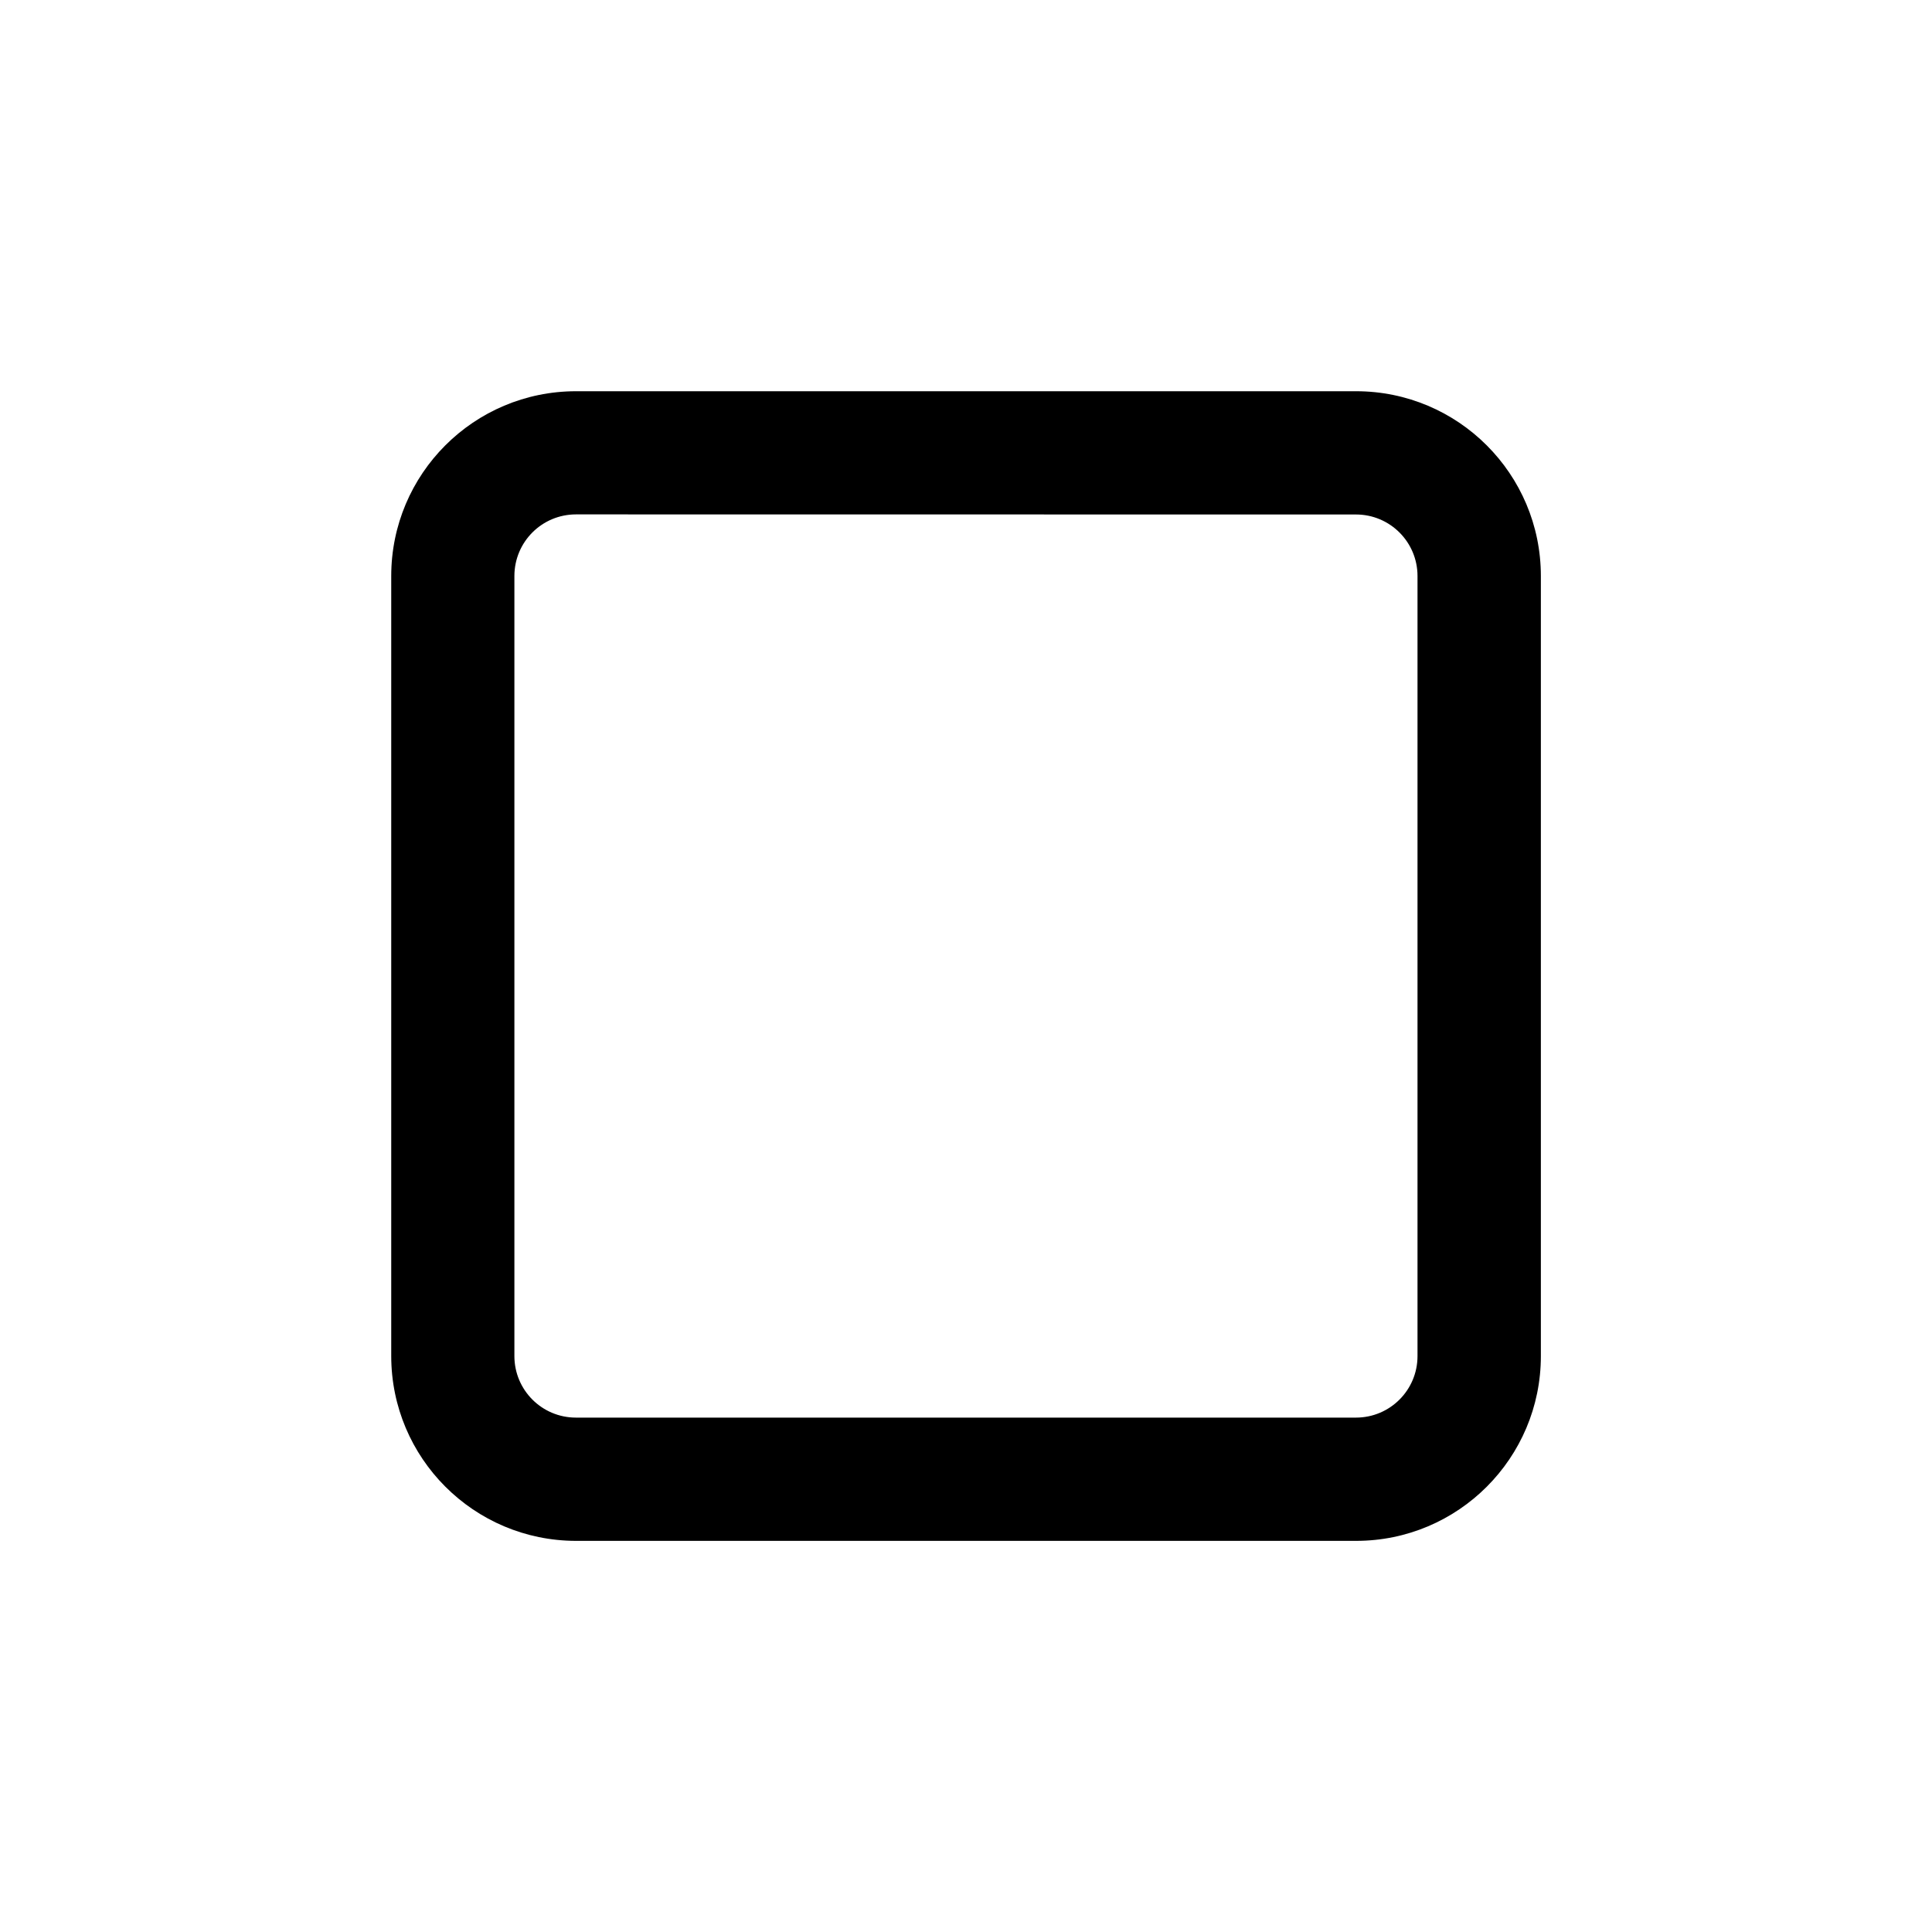
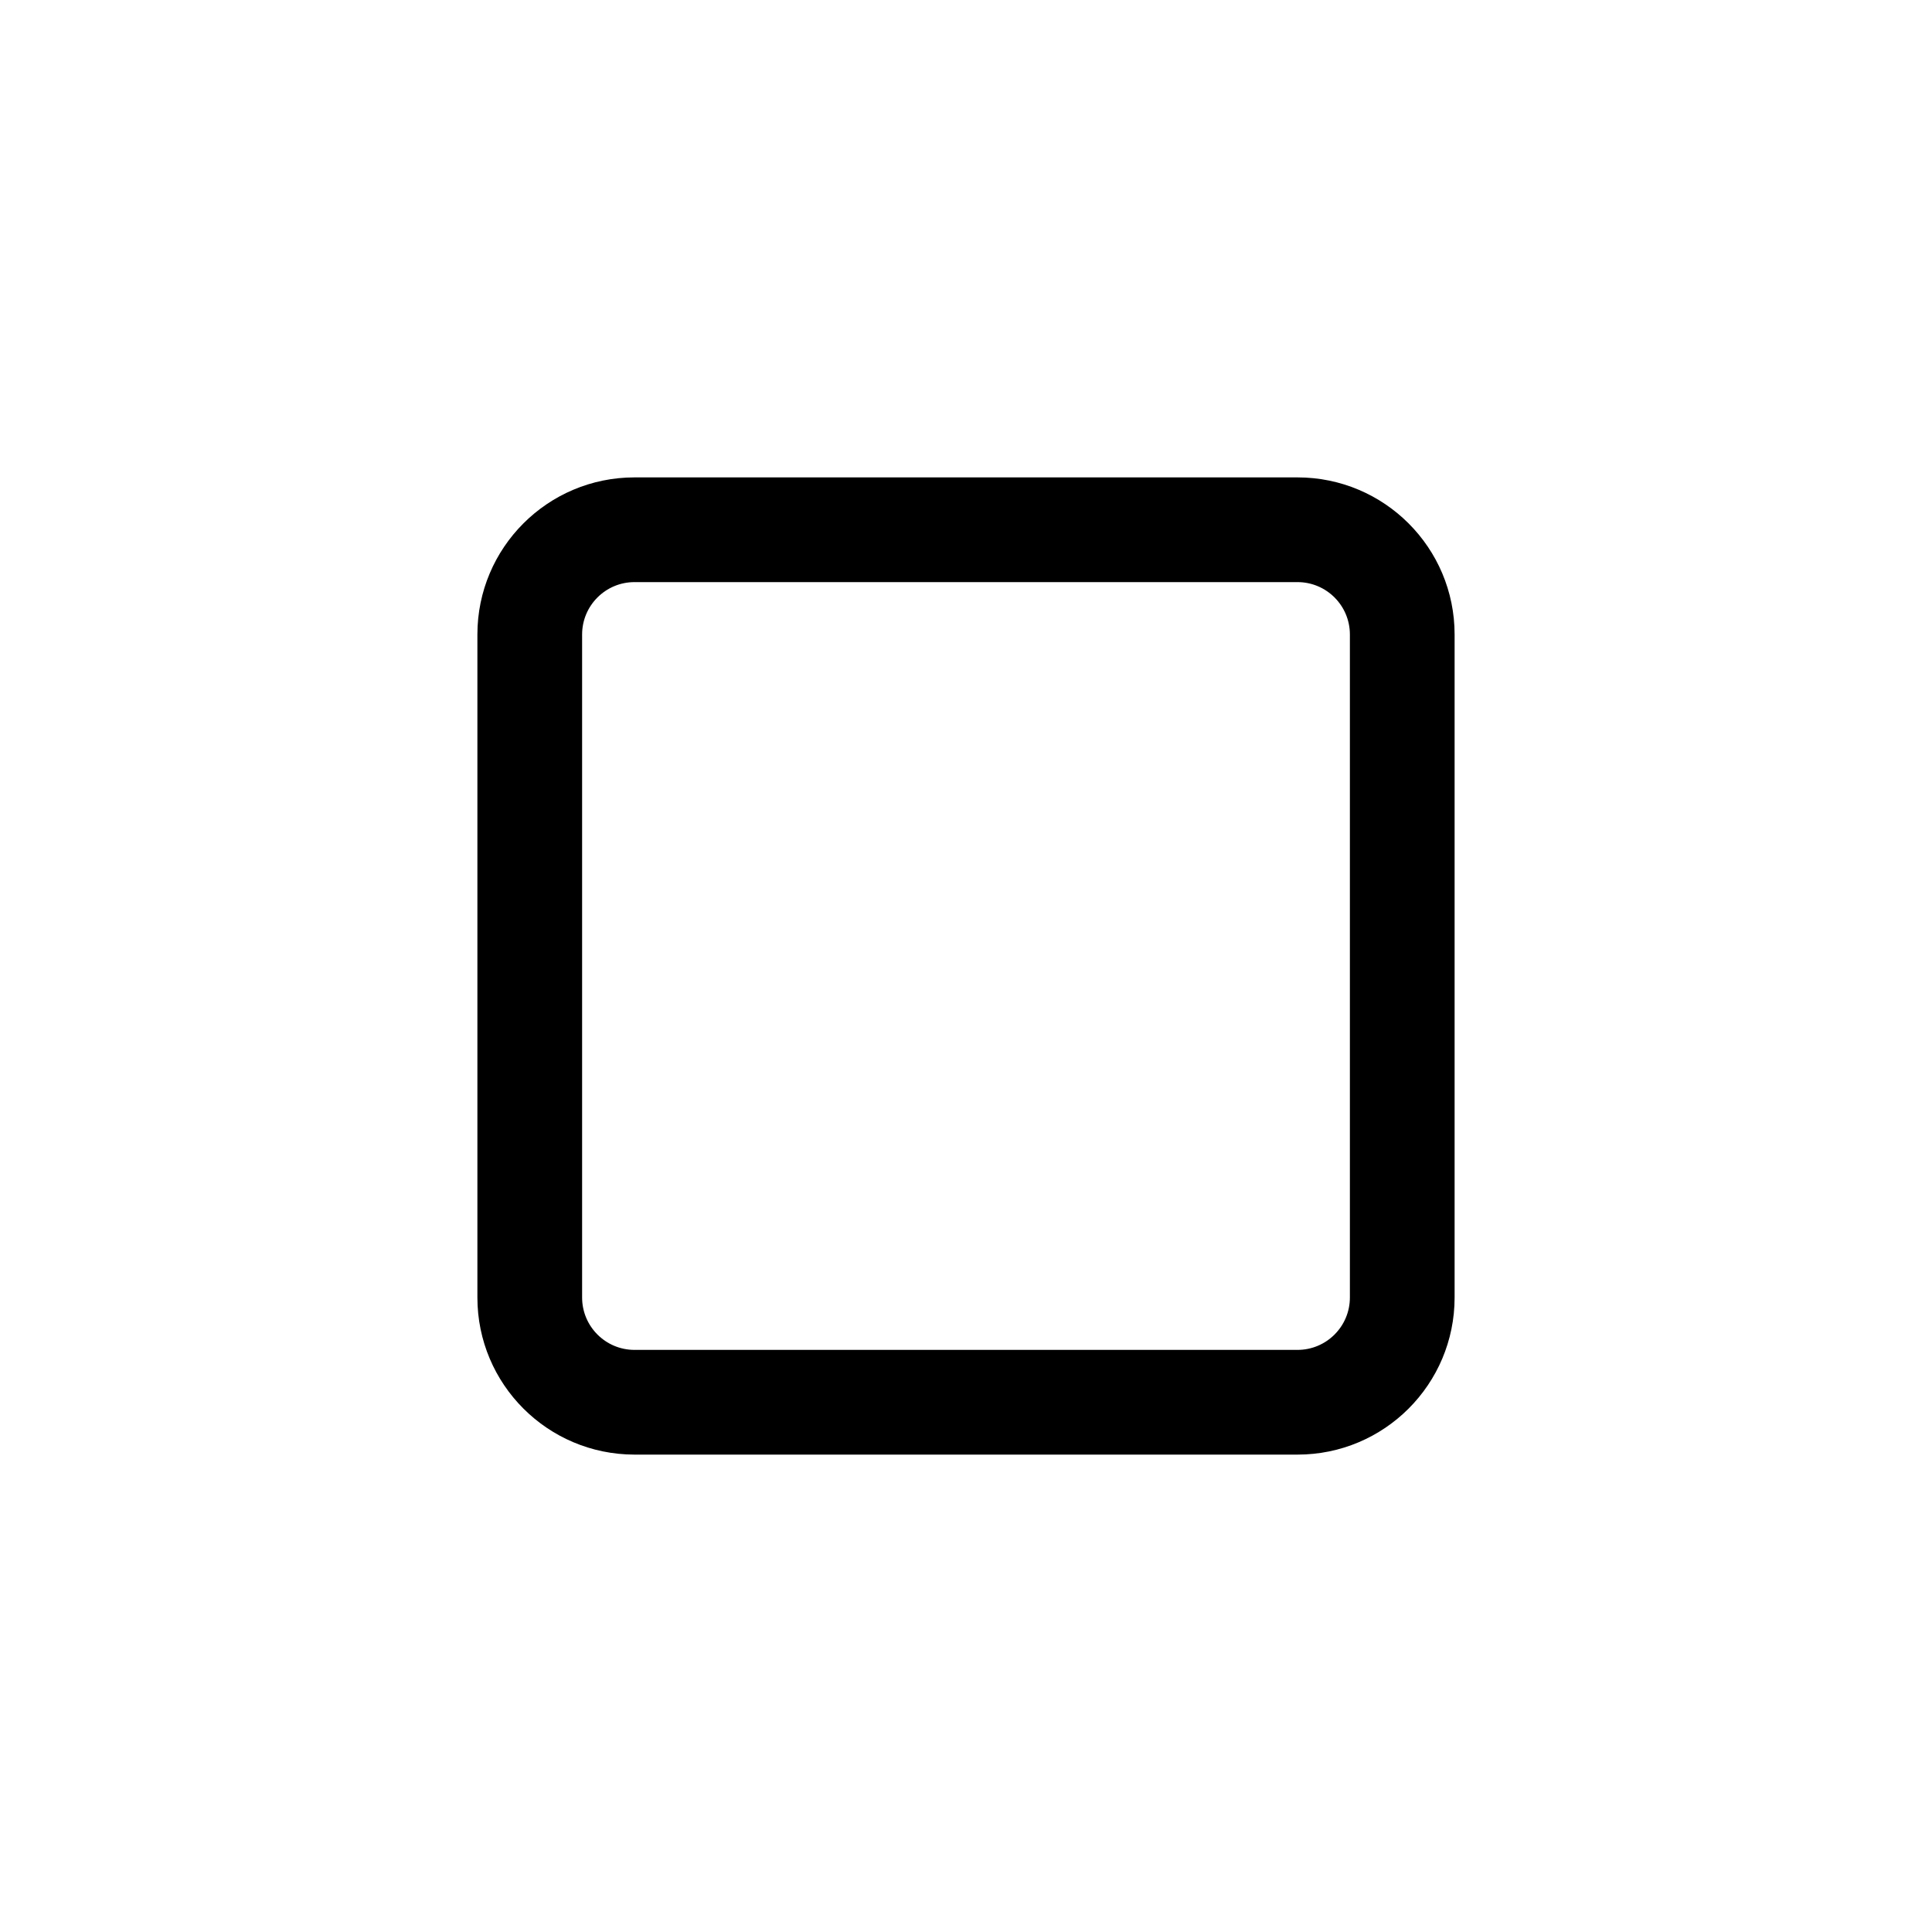
<svg xmlns="http://www.w3.org/2000/svg" width="20" height="20" viewBox="0 0 20 20" fill="none" version="1.1" id="svg1">
  <defs id="defs1" />
-   <path d="M 4.05,5.963 C 4.05,4.906 4.906,4.05 5.963,4.05 h 8.075 c 1.056,0 1.913,0.856 1.913,1.913 v 8.075 c 0,1.056 -0.856,1.913 -1.913,1.913 H 5.963 C 4.906,15.95 4.05,15.094 4.05,14.037 Z M 5.963,5.325 C 5.61,5.325 5.325,5.61 5.325,5.963 v 8.075 c 0,0.352 0.285,0.637 0.637,0.637 h 8.075 c 0.352,0 0.637,-0.285 0.637,-0.637 v -8.075 c 0,-0.352 -0.285,-0.637 -0.637,-0.637 z" fill="#000000" id="path1" style="stroke-width:0.85" />
+   <path d="M 4.942,6.568 C 4.942,5.67 5.67,4.942 6.568,4.942 h 6.864 c 0.898,0 1.626,0.728 1.626,1.626 v 6.864 c 0,0.898 -0.728,1.626 -1.626,1.626 H 6.568 C 5.67,15.057 4.942,14.33 4.942,13.432 Z M 6.568,6.026 c -0.299,0 -0.542,0.243 -0.542,0.542 v 6.864 c 0,0.299 0.243,0.542 0.542,0.542 h 6.864 c 0.299,0 0.542,-0.243 0.542,-0.542 v -6.864 c 0,-0.299 -0.243,-0.542 -0.542,-0.542 z" fill="#000000" id="path1" style="stroke-width:0.723" />
</svg>
